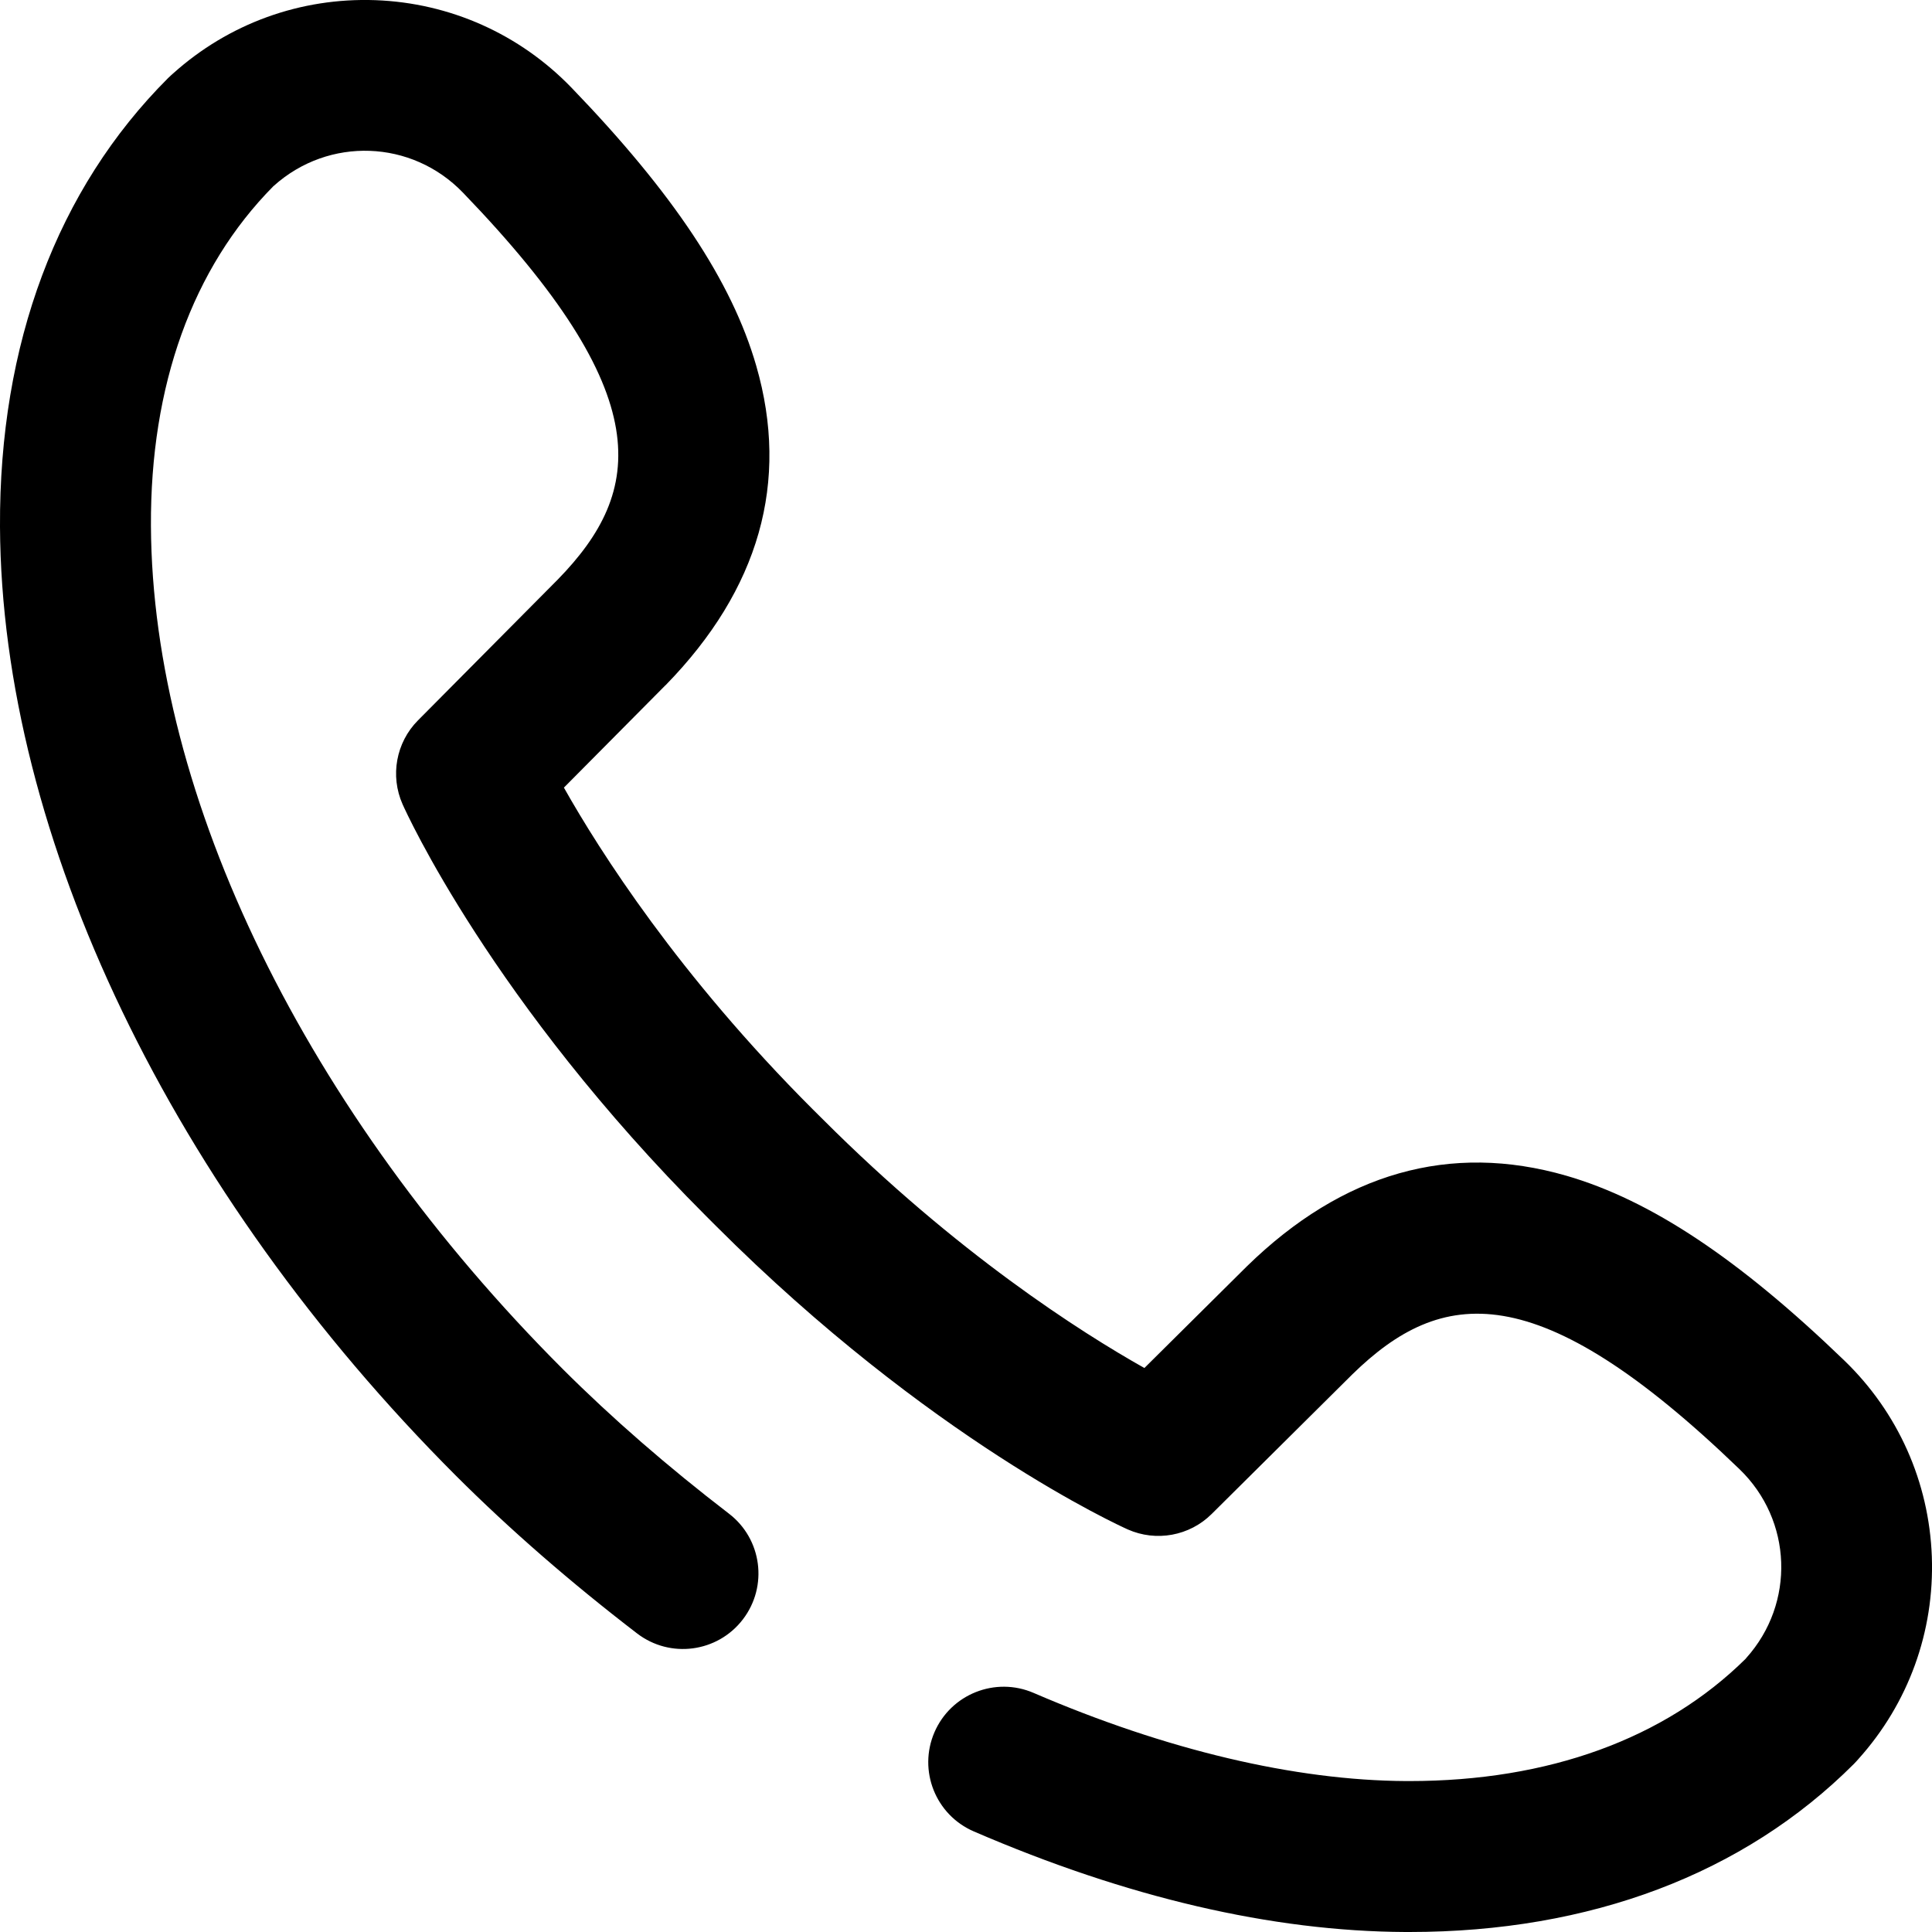
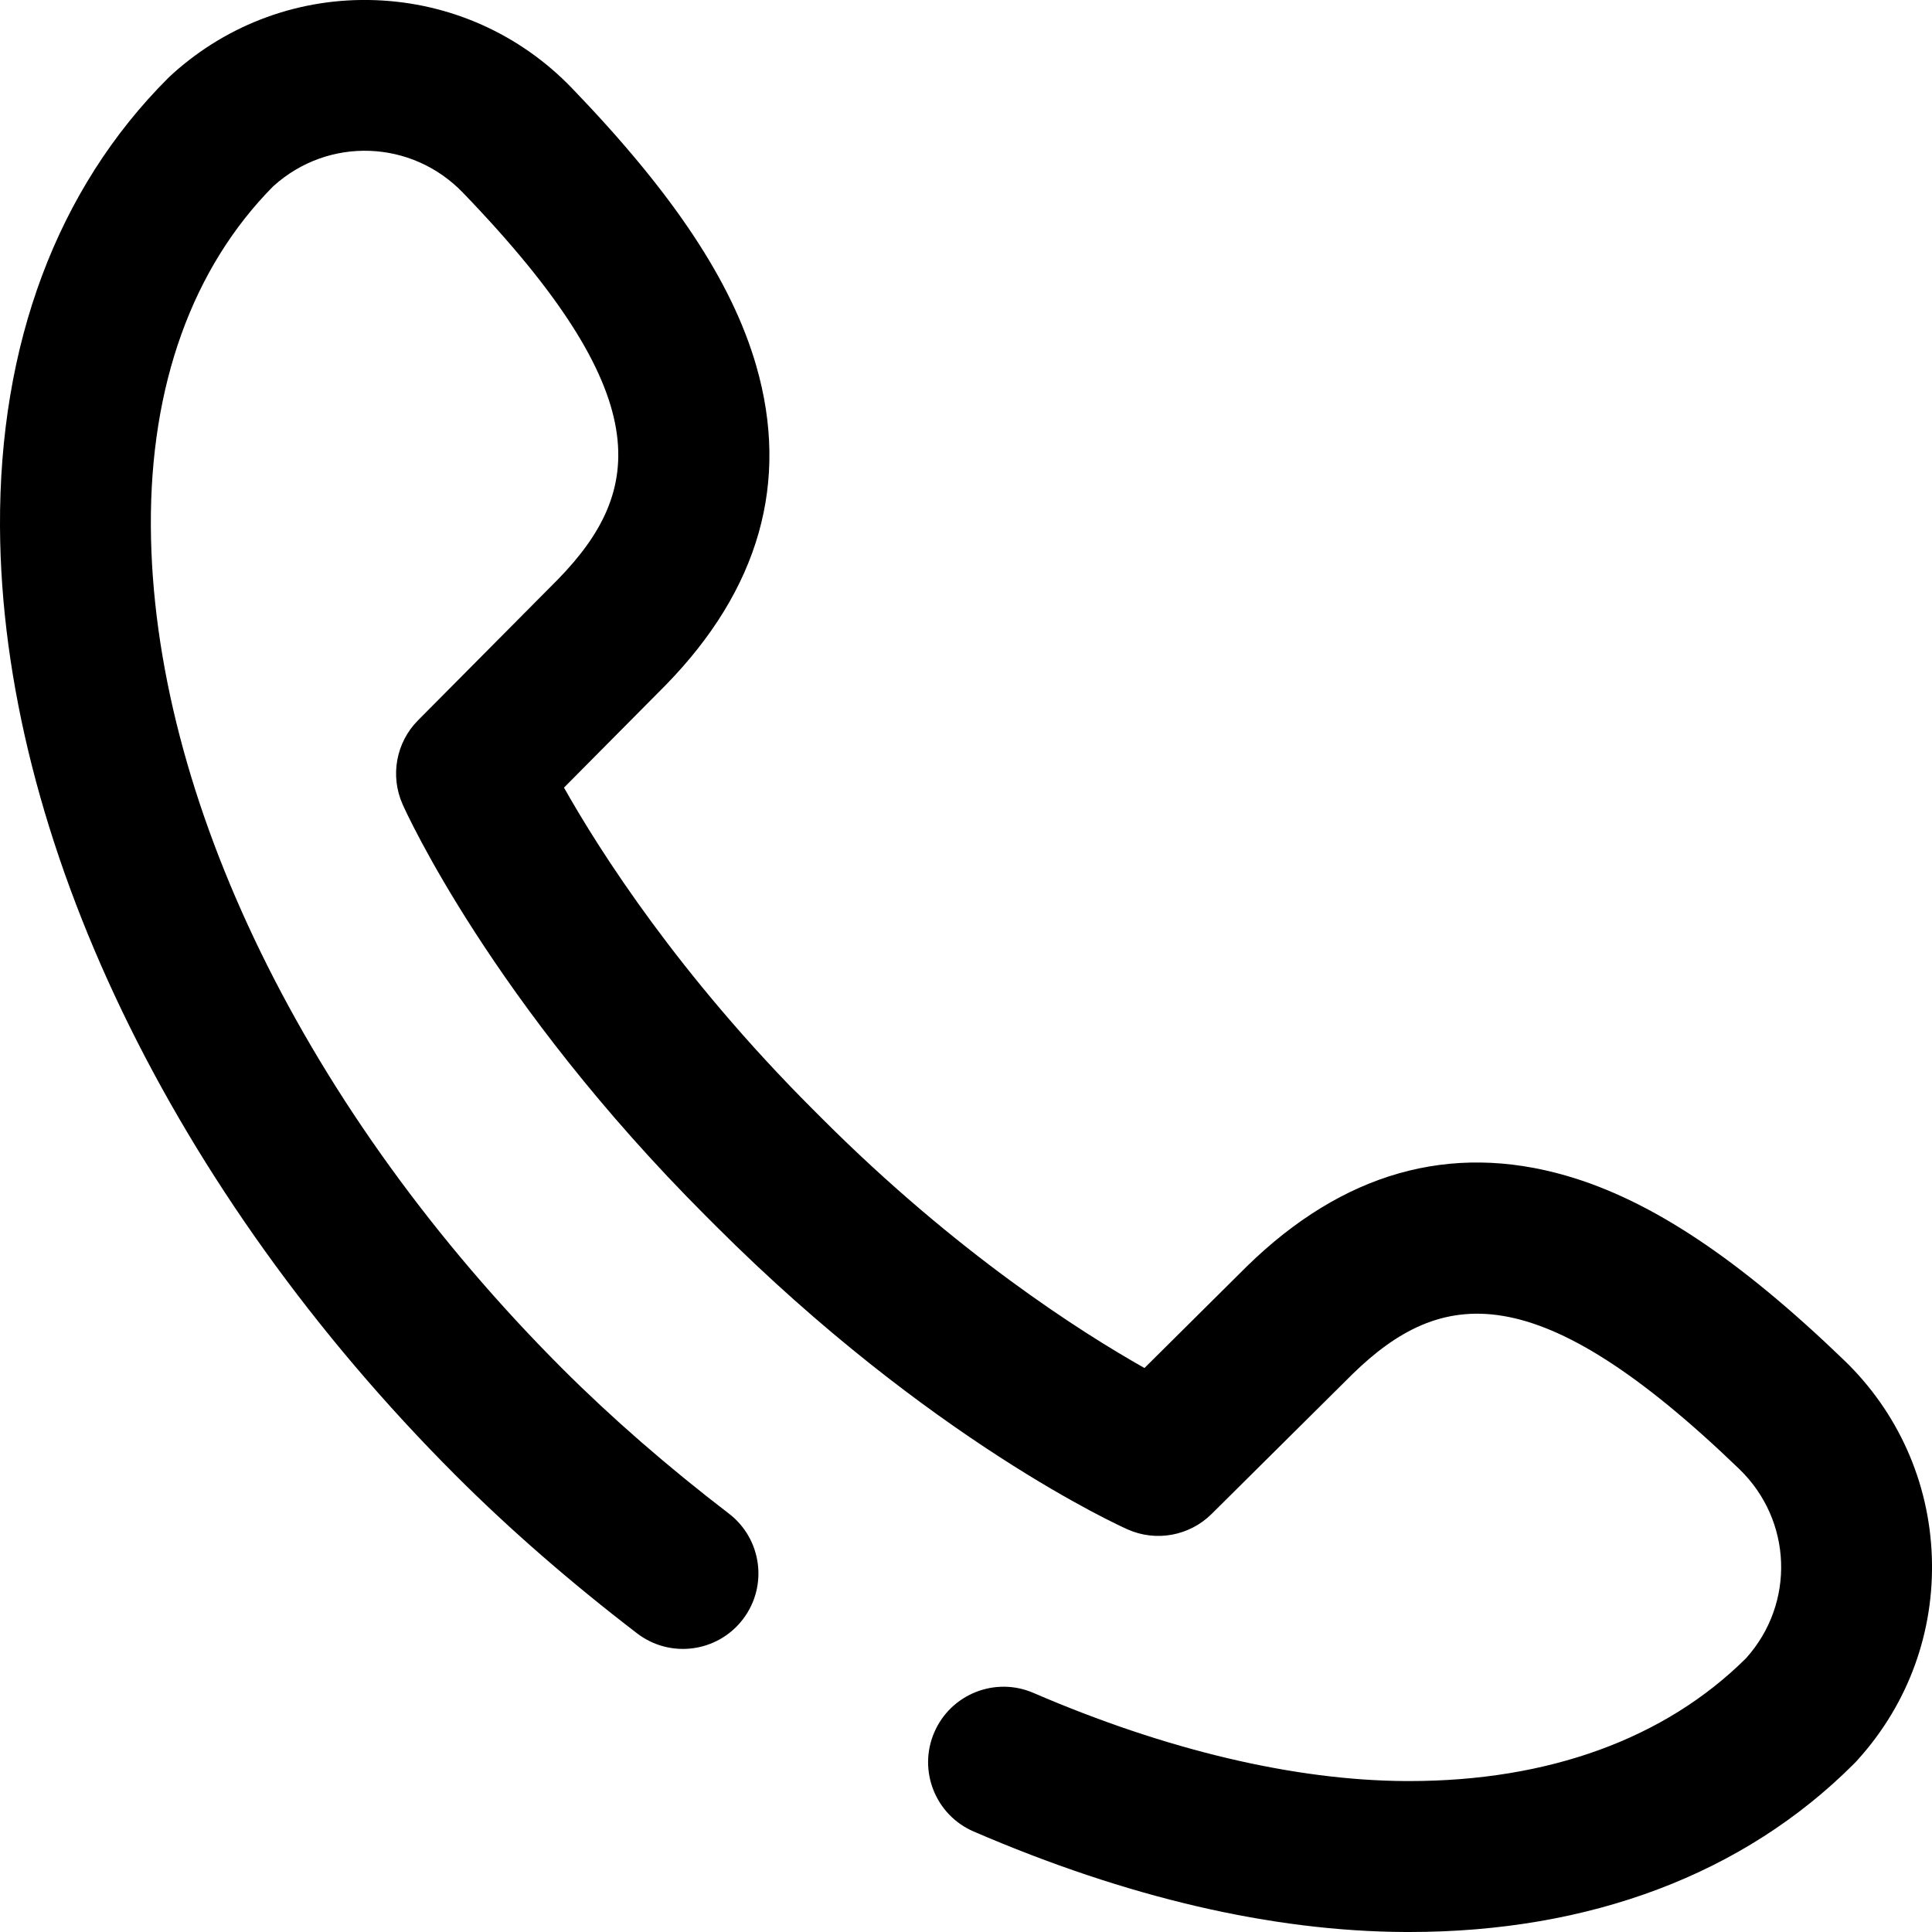
- <svg xmlns="http://www.w3.org/2000/svg" width="24" height="24" viewBox="0 0 24 24" fill="none">
-   <path d="M23.998 19.338C23.964 18.41 23.578 17.544 22.909 16.899C21.599 15.636 20.503 14.908 19.457 14.605C18.015 14.189 16.68 14.568 15.489 15.731C15.487 15.733 15.486 15.735 15.484 15.736L14.216 16.994C13.424 16.548 11.884 15.568 10.22 13.903L10.096 13.78C8.432 12.116 7.451 10.575 7.005 9.784L8.263 8.516C8.265 8.515 8.267 8.513 8.269 8.511C9.432 7.32 9.811 5.985 9.394 4.543C9.092 3.497 8.363 2.4 7.101 1.091C6.456 0.423 5.59 0.036 4.662 0.002C3.733 -0.031 2.841 0.292 2.15 0.913L2.123 0.937C2.111 0.948 2.098 0.96 2.086 0.972C0.71 2.348 -0.011 4.274 0 6.543C0.019 10.397 2.138 14.805 5.666 18.334C6.332 18.999 7.088 19.657 7.914 20.291C8.325 20.606 8.913 20.528 9.228 20.117C9.543 19.706 9.466 19.118 9.055 18.803C8.294 18.219 7.6 17.615 6.992 17.008C3.805 13.821 1.892 9.905 1.875 6.534C1.866 4.787 2.392 3.328 3.395 2.314L3.402 2.308C4.084 1.696 5.116 1.734 5.751 2.393C8.178 4.91 8.003 6.098 6.93 7.198L5.192 8.949C4.92 9.223 4.844 9.637 5.001 9.991C5.045 10.09 6.113 12.448 8.771 15.106L8.894 15.229C11.552 17.887 13.91 18.954 14.009 18.999C14.363 19.156 14.777 19.08 15.051 18.808L16.802 17.07C17.902 15.997 19.09 15.822 21.607 18.249C22.267 18.884 22.304 19.916 21.692 20.597L21.686 20.605C20.68 21.6 19.237 22.125 17.509 22.125C17.495 22.125 17.48 22.125 17.466 22.125C16.085 22.118 14.485 21.739 12.84 21.03C12.365 20.825 11.813 21.044 11.608 21.519C11.403 21.995 11.622 22.546 12.098 22.751C13.999 23.572 15.802 23.992 17.457 24C17.474 24 17.492 24 17.509 24C19.755 24 21.663 23.279 23.029 21.913C23.04 21.902 23.052 21.89 23.063 21.877L23.087 21.85C23.708 21.159 24.031 20.267 23.998 19.338Z" fill="black" />
+ <svg xmlns="http://www.w3.org/2000/svg" version="1.1" id="Слой_1" x="0px" y="0px" viewBox="0 0 24 24" style="enable-background:new 0 0 24 24;" xml:space="preserve">
+   <path d="M23.998,19.338c-0.033-0.928-0.42-1.795-1.089-2.44c-1.309-1.262-2.406-1.991-3.452-2.293  c-1.441-0.417-2.776-0.038-3.968,1.126c-0.002,0.002-0.003,0.004-0.005,0.005l-1.267,1.258c-0.792-0.447-2.332-1.427-3.997-3.091  l-0.123-0.123c-1.664-1.664-2.645-3.205-3.091-3.996l1.258-1.268c0.002-0.002,0.004-0.004,0.005-0.005  C9.432,7.32,9.811,5.985,9.394,4.543C9.092,3.497,8.363,2.4,7.101,1.091C6.456,0.423,5.59,0.036,4.662,0.002  c-0.929-0.034-1.82,0.29-2.512,0.91L2.123,0.937C2.111,0.948,2.098,0.96,2.086,0.972C0.71,2.348-0.011,4.274,0,6.543  c0.019,3.854,2.137,8.262,5.666,11.79c0.665,0.665,1.422,1.324,2.248,1.957c0.411,0.315,0.999,0.237,1.314-0.174  c0.315-0.411,0.237-0.999-0.174-1.314c-0.761-0.583-1.455-1.188-2.063-1.795c-3.187-3.187-5.1-7.103-5.117-10.474  c-0.009-1.747,0.517-3.206,1.52-4.219l0.007-0.006c0.681-0.612,1.713-0.574,2.349,0.085C8.178,4.91,8.003,6.098,6.93,7.198  L5.192,8.949C4.92,9.223,4.844,9.637,5.001,9.991c0.044,0.099,1.111,2.458,3.769,5.116l0.123,0.123  c2.658,2.658,5.016,3.725,5.115,3.769c0.353,0.157,0.767,0.081,1.042-0.191l1.751-1.738c1.1-1.073,2.288-1.248,4.805,1.179  c0.659,0.636,0.697,1.667,0.085,2.349l-0.007,0.007c-1.005,0.995-2.448,1.52-4.177,1.52c-0.014,0-0.029,0-0.043,0  c-1.382-0.007-2.981-0.385-4.626-1.095c-0.475-0.205-1.027,0.014-1.232,0.49c-0.205,0.475,0.014,1.027,0.49,1.232  c1.901,0.82,3.705,1.24,5.359,1.248c0.018,0,0.035,0,0.053,0c2.246,0,4.154-0.721,5.519-2.086c0.012-0.012,0.023-0.024,0.035-0.036  l0.024-0.027C23.708,21.159,24.031,20.267,23.998,19.338z" />
</svg>
